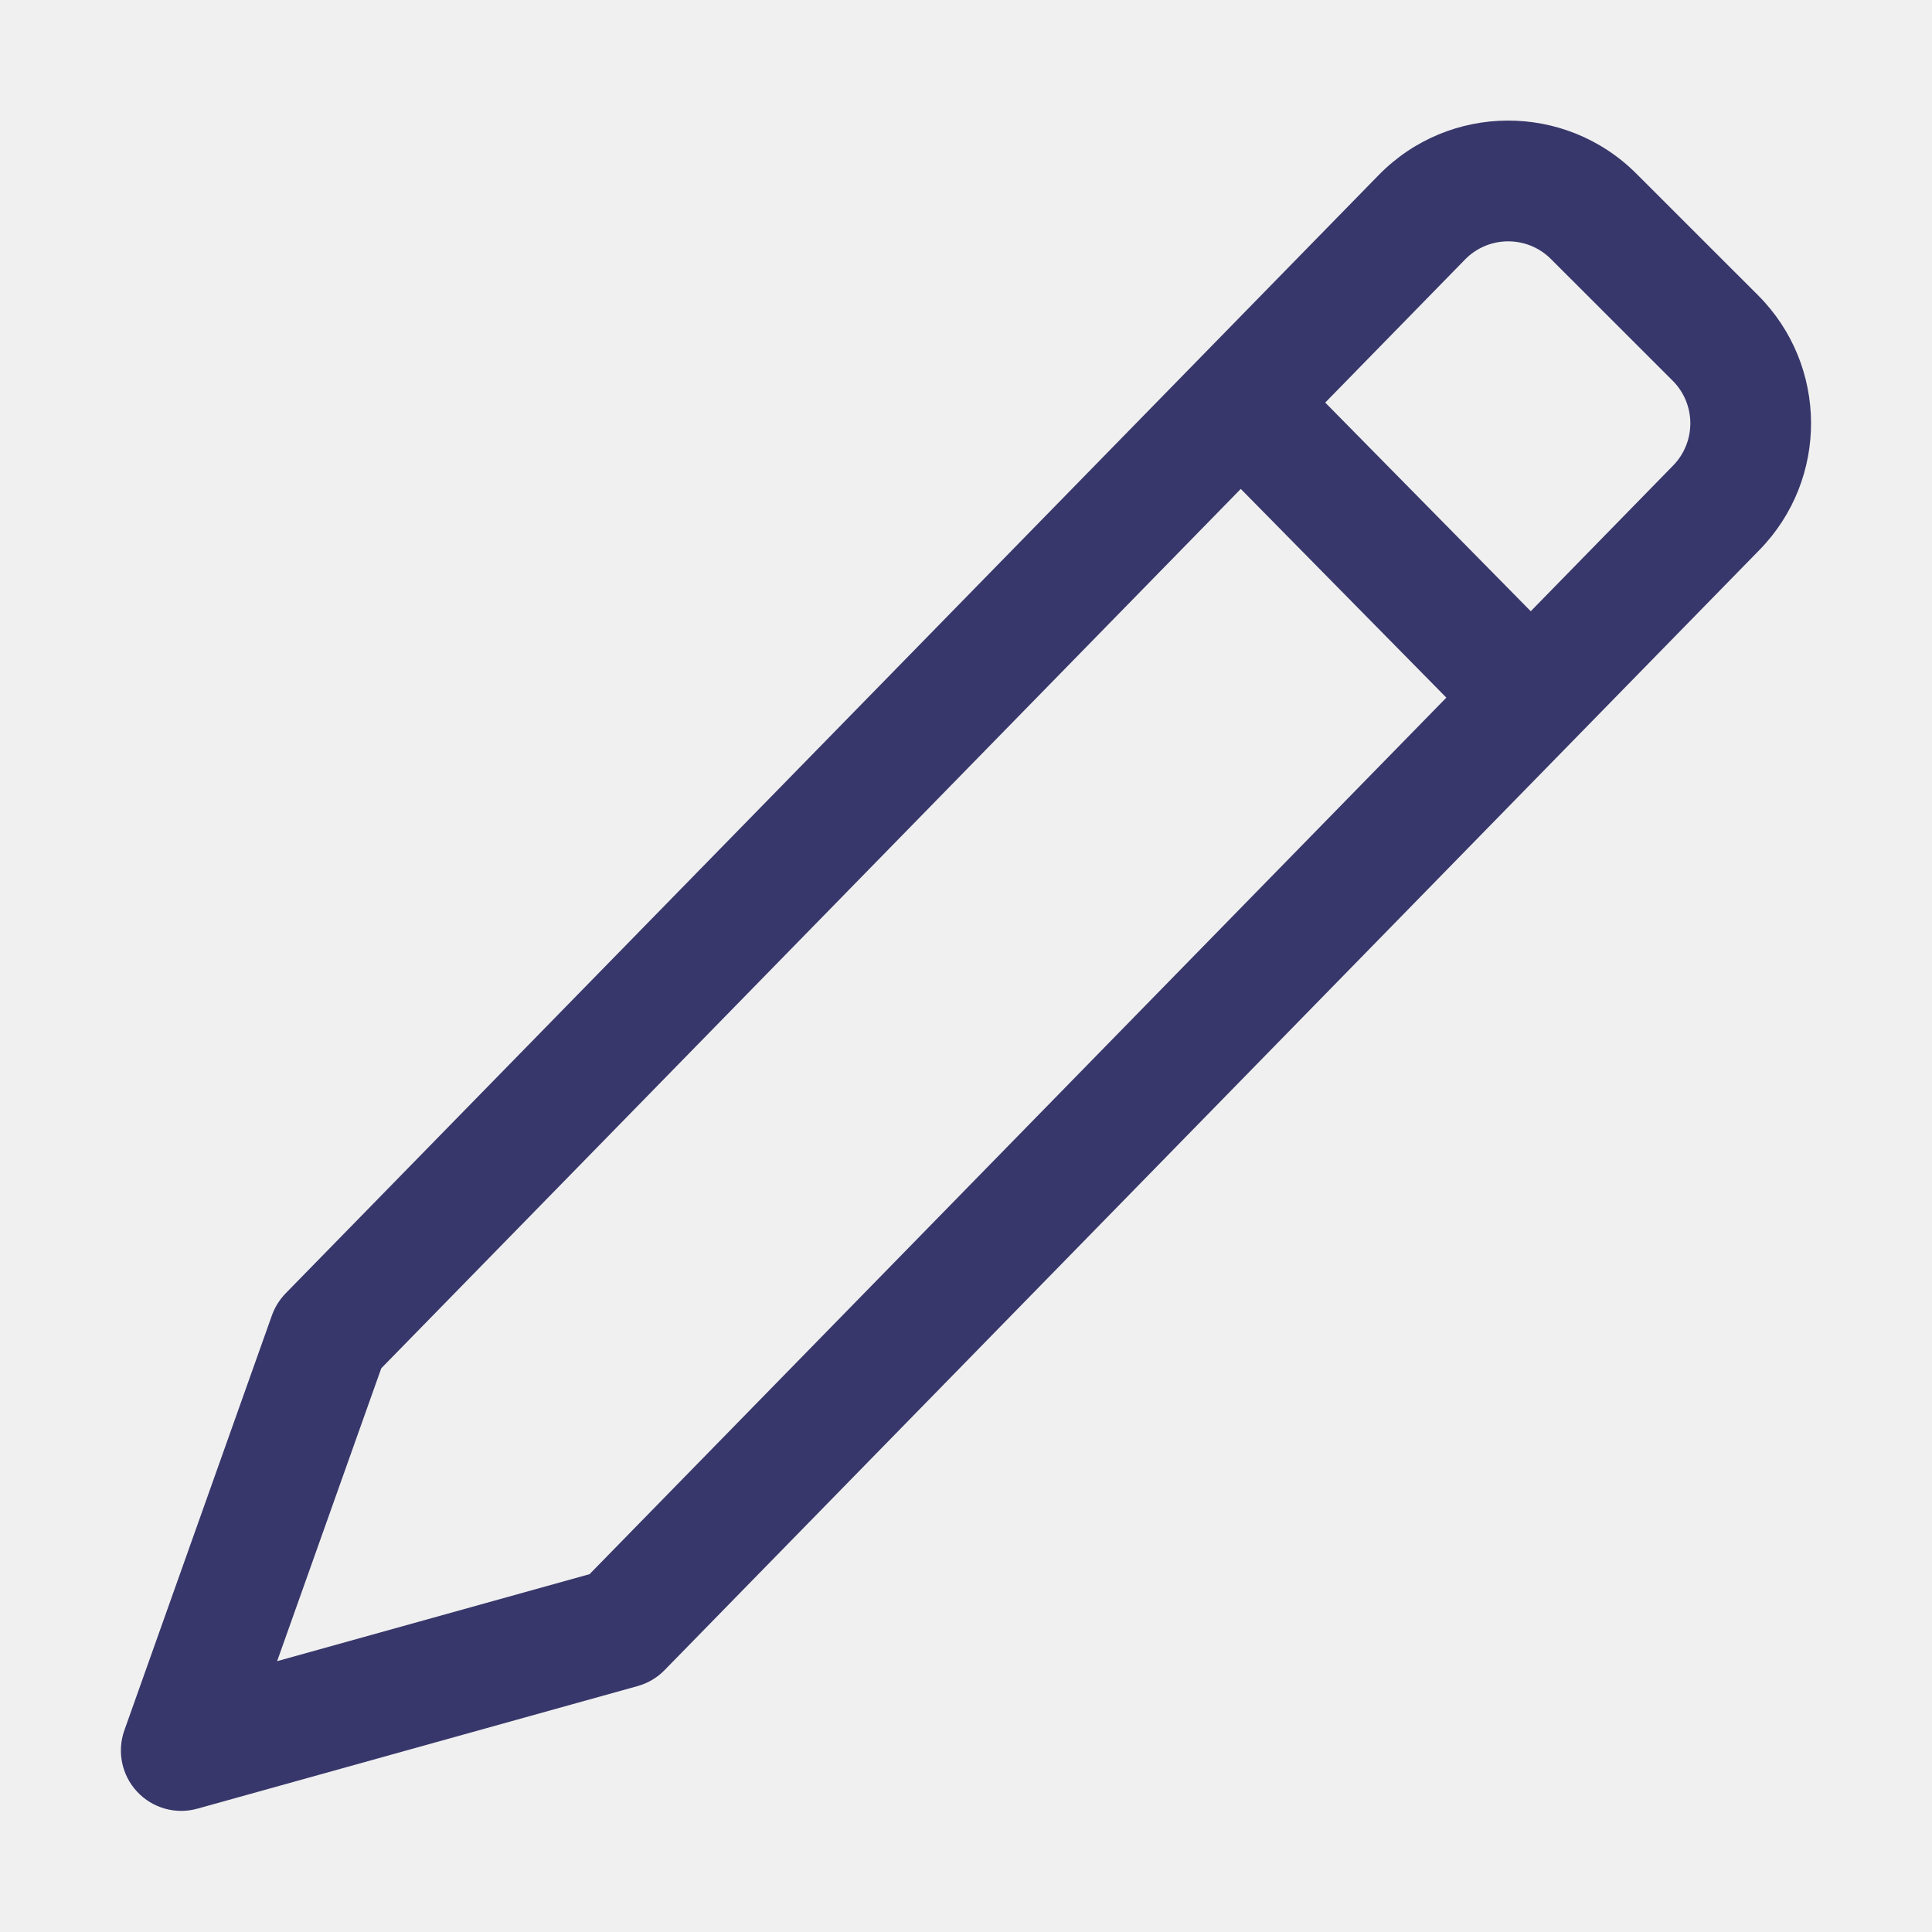
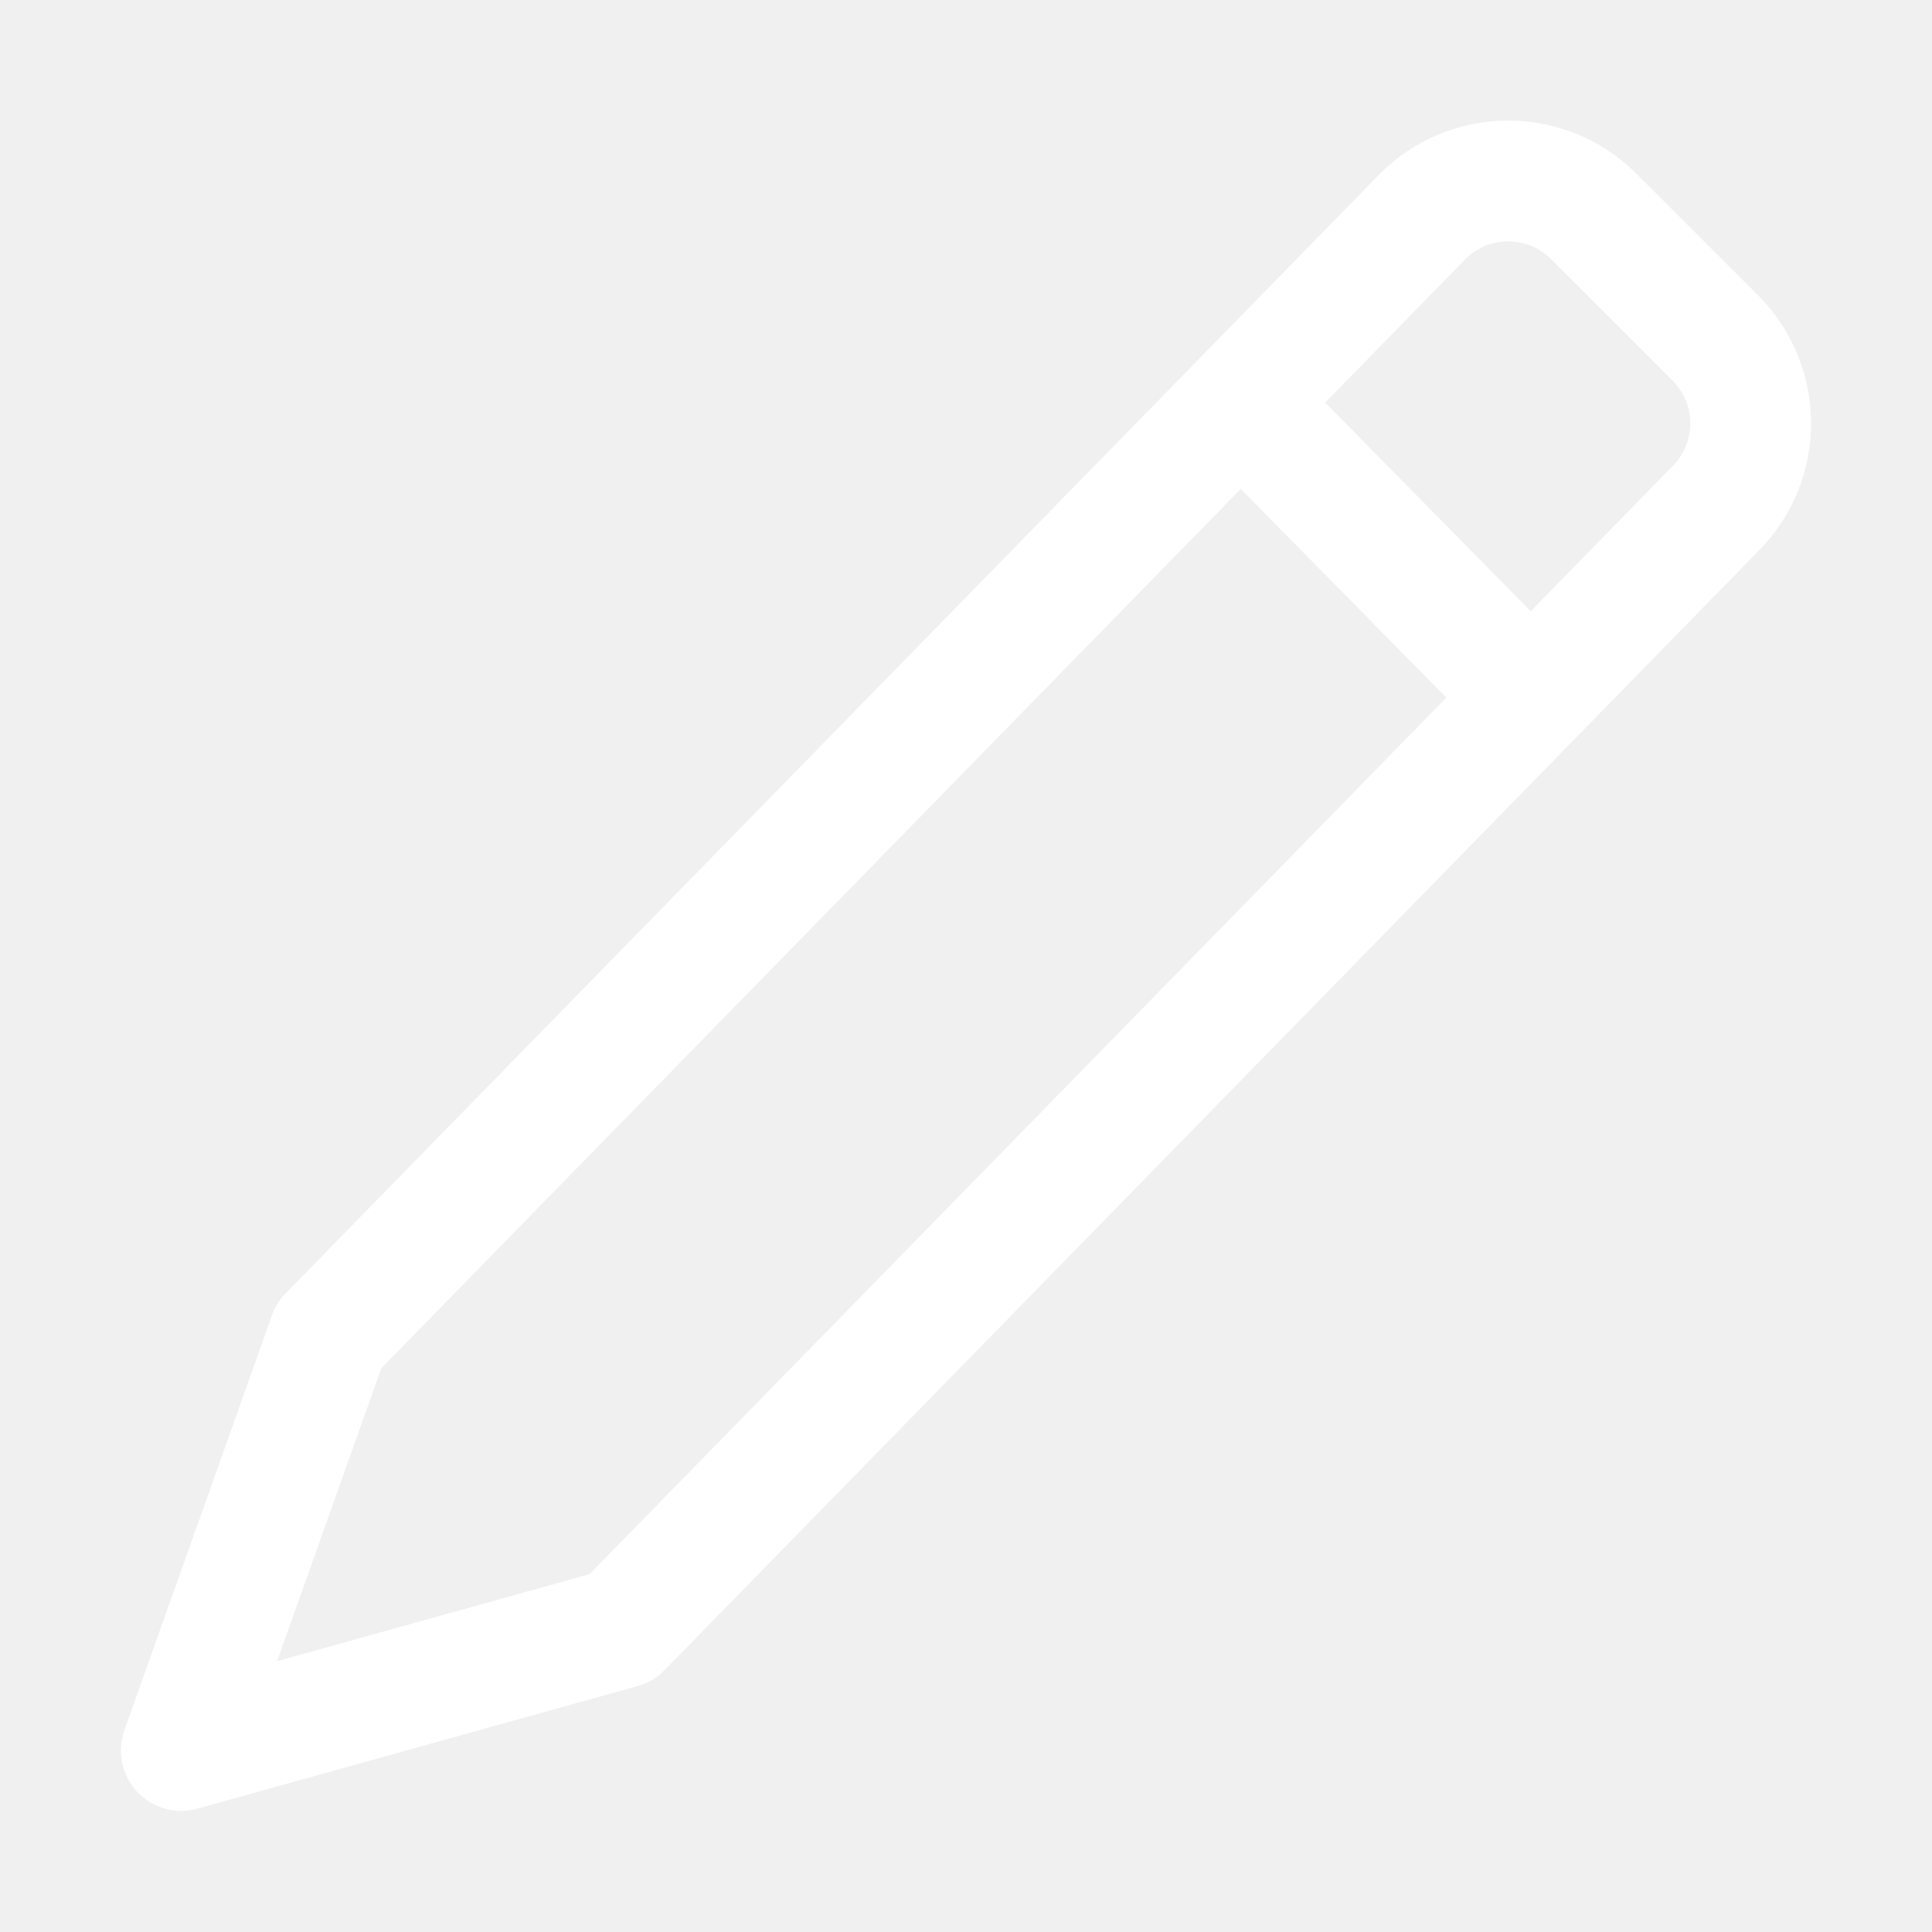
- <svg xmlns="http://www.w3.org/2000/svg" width="32" height="32" viewBox="0 0 32 32" fill="none">
-   <path fill-rule="evenodd" clip-rule="evenodd" d="M24.266 4.298C24.655 3.9 25.294 3.897 25.688 4.29L27.704 6.305C28.092 6.692 28.095 7.319 27.712 7.711L25.354 10.124L21.95 6.668L24.266 4.298ZM20.551 8.098L6.315 22.663L4.59 27.514L9.765 26.073L23.956 11.555L20.551 8.098ZM27.102 2.875C25.92 1.695 24.003 1.706 22.835 2.9L4.731 21.422C4.63 21.526 4.553 21.65 4.504 21.786L2.06 28.659C1.935 29.011 2.016 29.403 2.271 29.676C2.525 29.949 2.911 30.058 3.27 29.957L10.56 27.927C10.73 27.88 10.884 27.789 11.007 27.663L29.142 9.109C30.291 7.934 30.28 6.052 29.118 4.89L27.102 2.875Z" fill="#38376B" />
+ <svg xmlns="http://www.w3.org/2000/svg" width="32" height="32" viewBox="0 0 32 32">
+   <path id="Path" fill="#ffffff" fill-rule="evenodd" stroke="none" d="M 24.266 4.298 C 24.655 3.9 25.294 3.897 25.688 4.29 L 27.704 6.305 C 28.092 6.692 28.095 7.319 27.712 7.711 L 25.354 10.124 L 21.949 6.668 L 24.266 4.298 Z M 20.551 8.098 L 6.315 22.663 L 4.59 27.514 L 9.765 26.073 L 23.956 11.555 L 20.551 8.098 Z M 27.102 2.875 C 25.92 1.695 24.003 1.706 22.835 2.9 L 4.731 21.422 C 4.63 21.526 4.553 21.65 4.504 21.786 L 2.06 28.659 C 1.935 29.011 2.016 29.403 2.271 29.676 C 2.525 29.949 2.911 30.058 3.27 29.957 L 10.56 27.927 C 10.73 27.88 10.884 27.789 11.007 27.663 L 29.142 9.109 C 30.291 7.934 30.28 6.052 29.118 4.89 L 27.102 2.875 Z" />
</svg>
